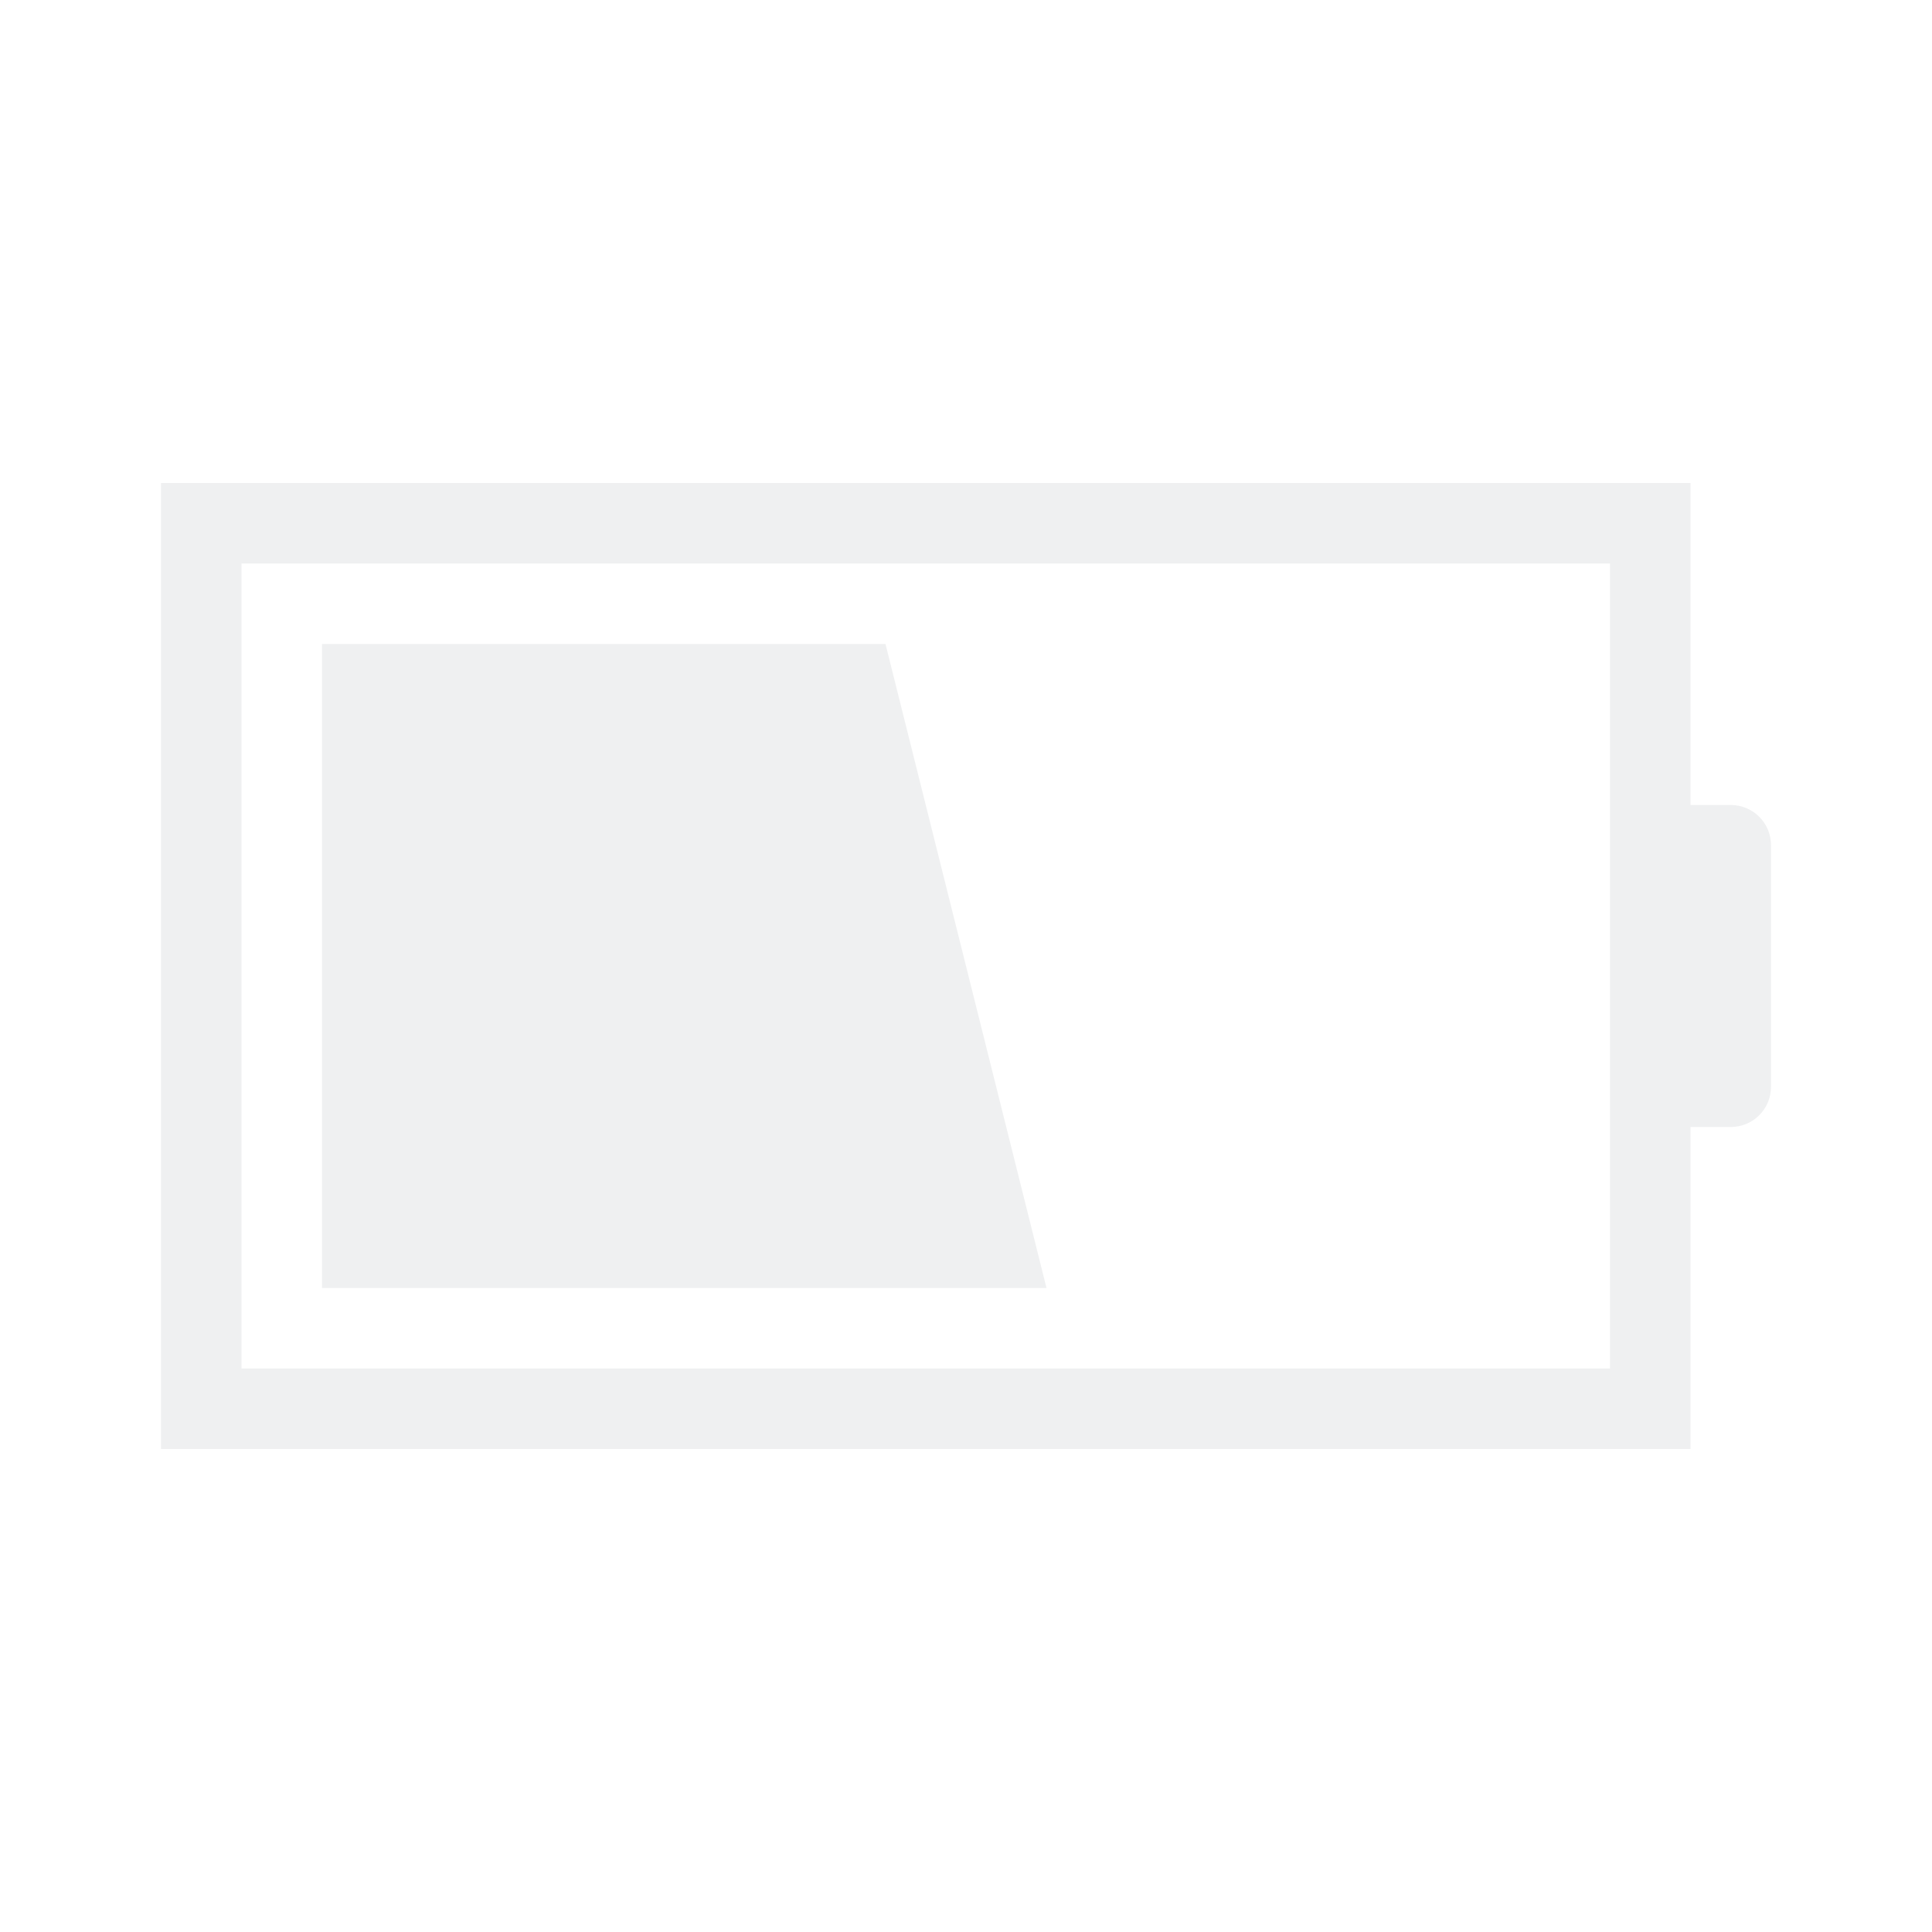
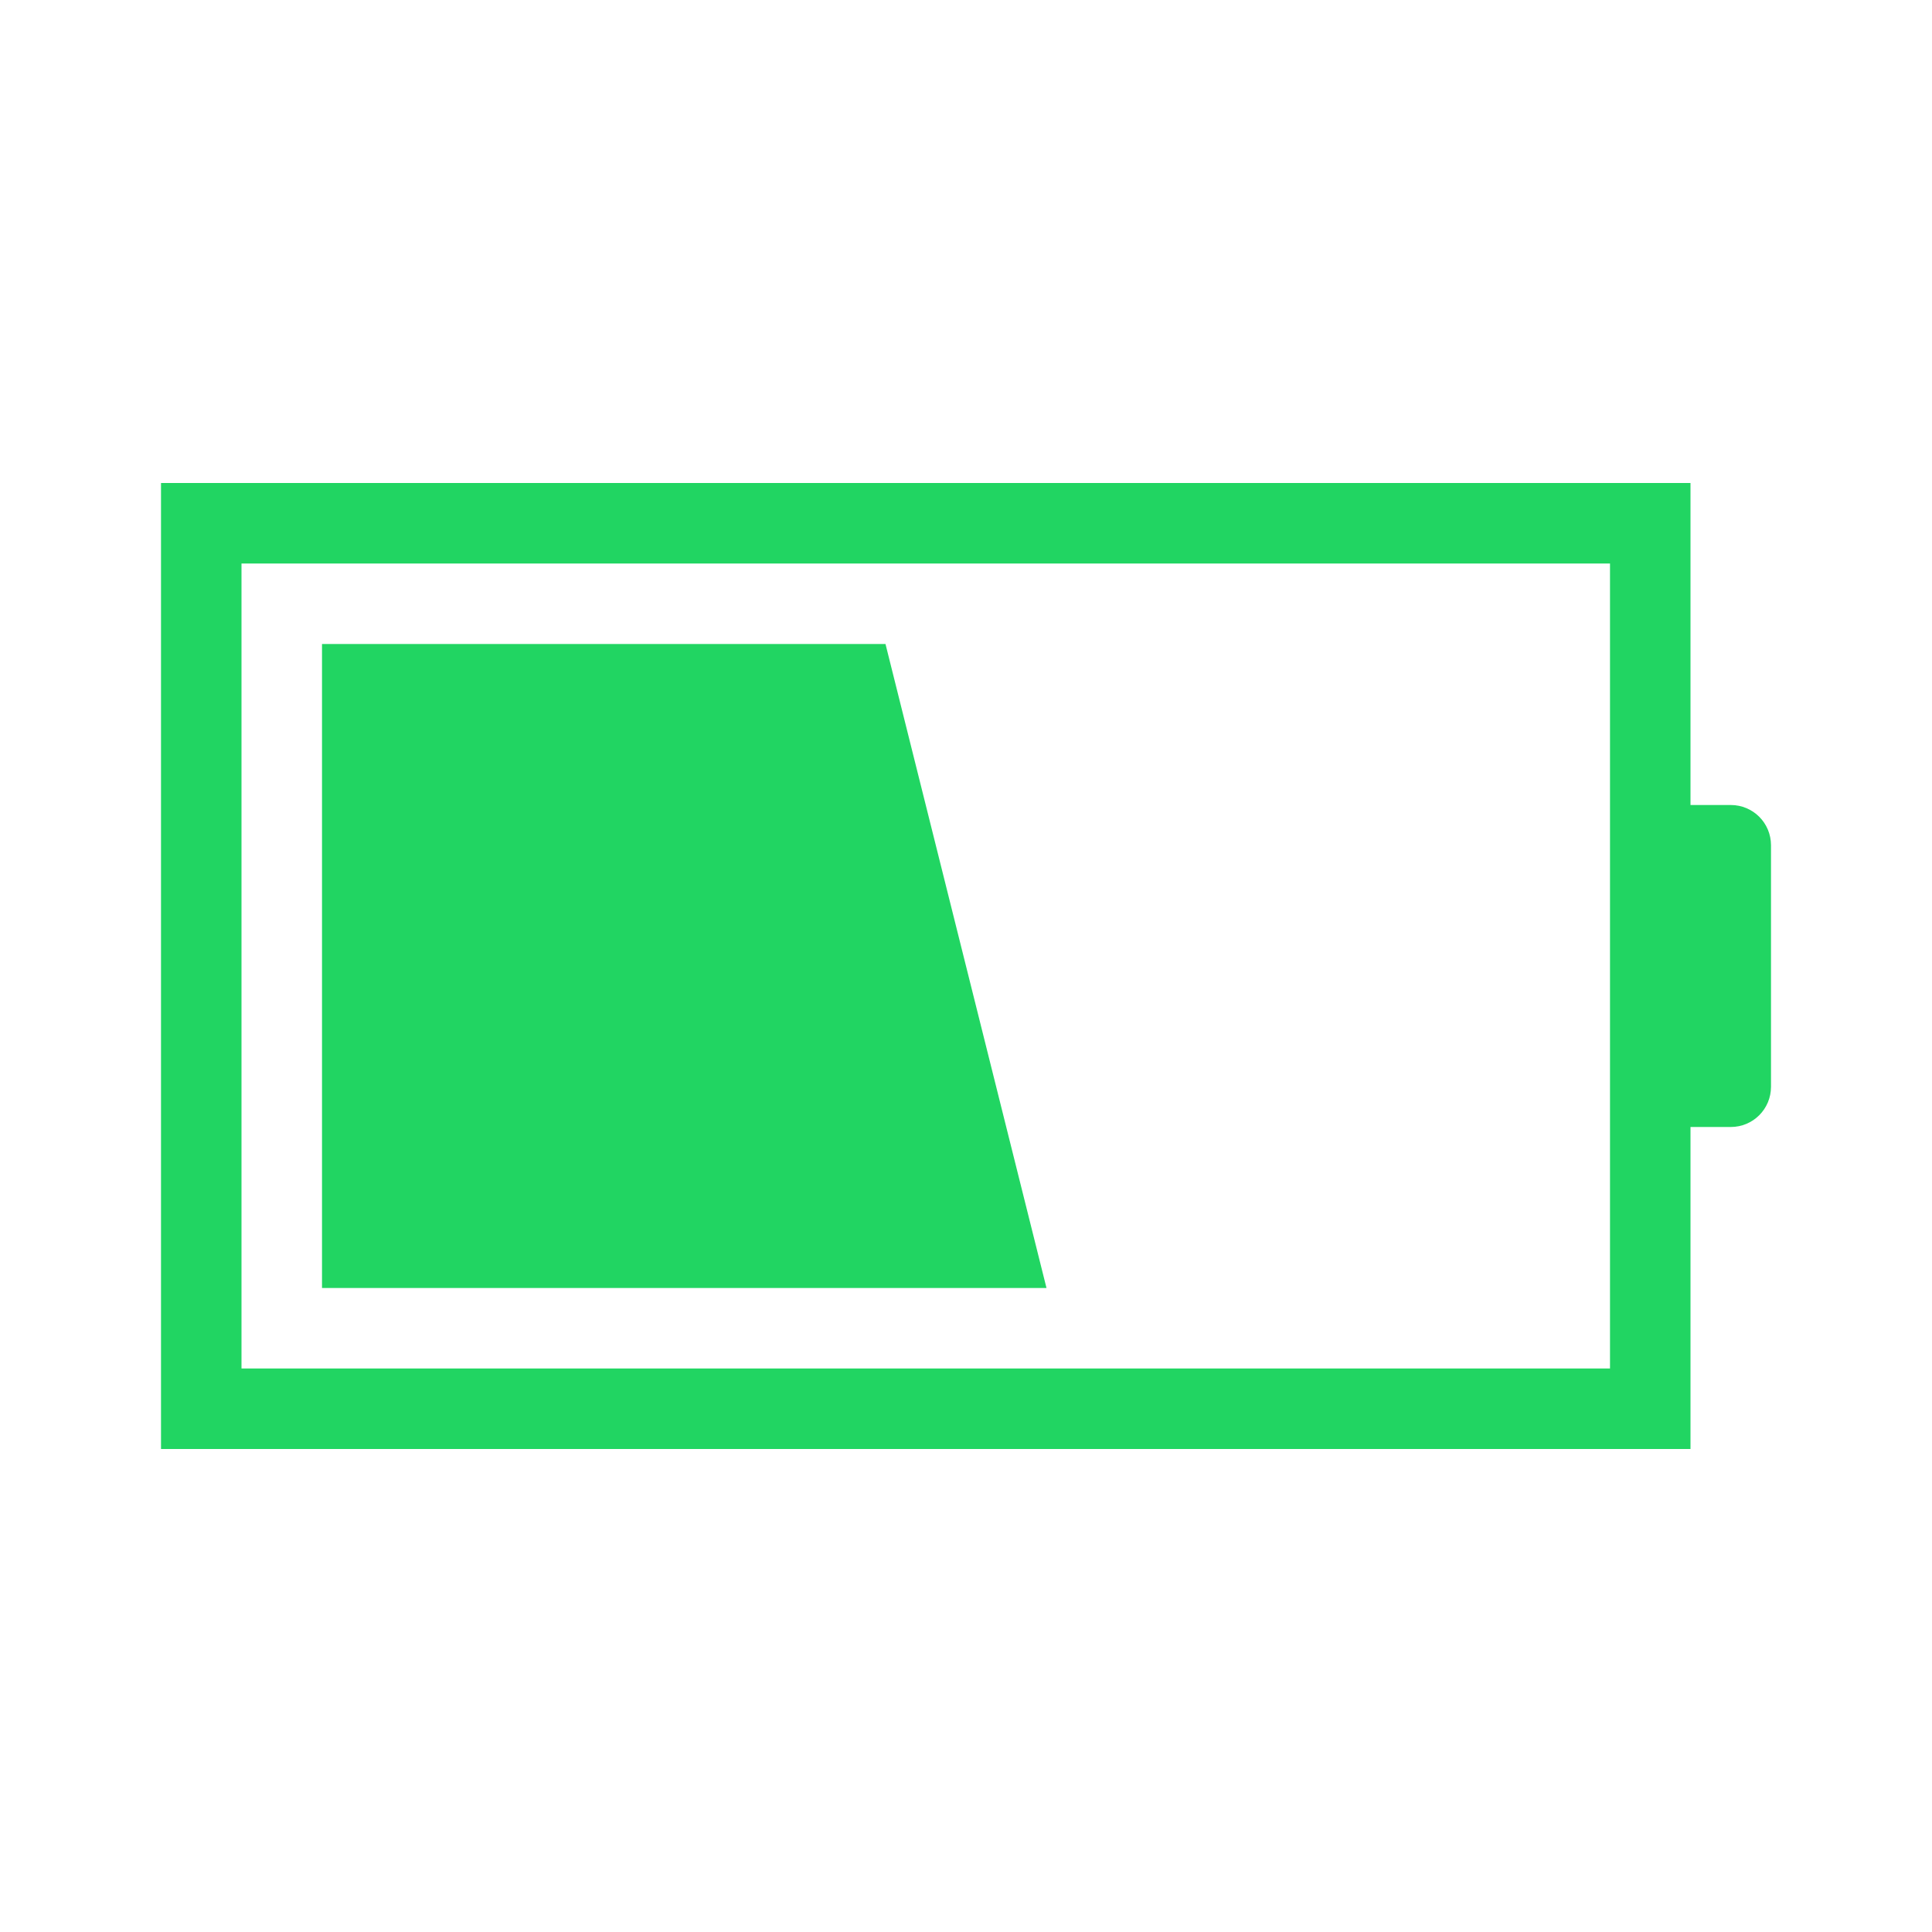
- <svg xmlns="http://www.w3.org/2000/svg" height="24" width="24">
+ <svg xmlns="http://www.w3.org/2000/svg" height="24" width="24" version="1.1" id="svg910">
  <defs id="defs1">
    <style type="text/css" id="current-color-scheme">
            .ColorScheme-Text {
                color:#eff0f1;
            }
        </style>
+     <filter style="color-interpolation-filters:sRGB;" id="filter1042">
+       <feComposite in2="SourceGraphic" operator="arithmetic" k1="0" k2="1" result="composite1" id="feComposite1028" />
+       <feColorMatrix in="composite1" values="1" type="saturate" result="colormatrix1" id="feColorMatrix1030" />
+       <feFlood flood-opacity="1" flood-color="rgb(18,160,58)" result="flood1" id="feFlood1032" />
+       <feBlend in="flood1" in2="colormatrix1" mode="multiply" result="blend1" id="feBlend1034" />
+       <feBlend in2="blend1" mode="screen" result="blend2" id="feBlend1036" />
+       <feColorMatrix in="blend2" values="1" type="saturate" result="colormatrix2" id="feColorMatrix1038" />
+       <feComposite in="colormatrix2" in2="SourceGraphic" operator="in" k2="1" result="composite2" id="feComposite1040" />
+     </filter>
  </defs>
-   <g transform="translate(1,1)">
-     <path style="fill:currentColor;fill-opacity:1;stroke:none" class="ColorScheme-Text" d="M3 7v8h9L10 7zM1 5v12h19v-4h.5c.277 0 .5-.223.5-.5v-3c0-.277-.223-.5-.5-.5H20V5H4zm1 1h17v10H2z" fill-rule="evenodd" />
+   <g transform="translate(1,1)" id="g908" style="filter:url(#filter1042)">
+     <path style="fill:currentColor;fill-opacity:1;stroke:none" class="ColorScheme-Text" d="M3 7v8h9L10 7zM1 5v12h19v-4h.5c.277 0 .5-.223.5-.5v-3c0-.277-.223-.5-.5-.5H20V5H4zm1 1h17v10H2z" fill-rule="evenodd" id="path906" />
  </g>
</svg>
